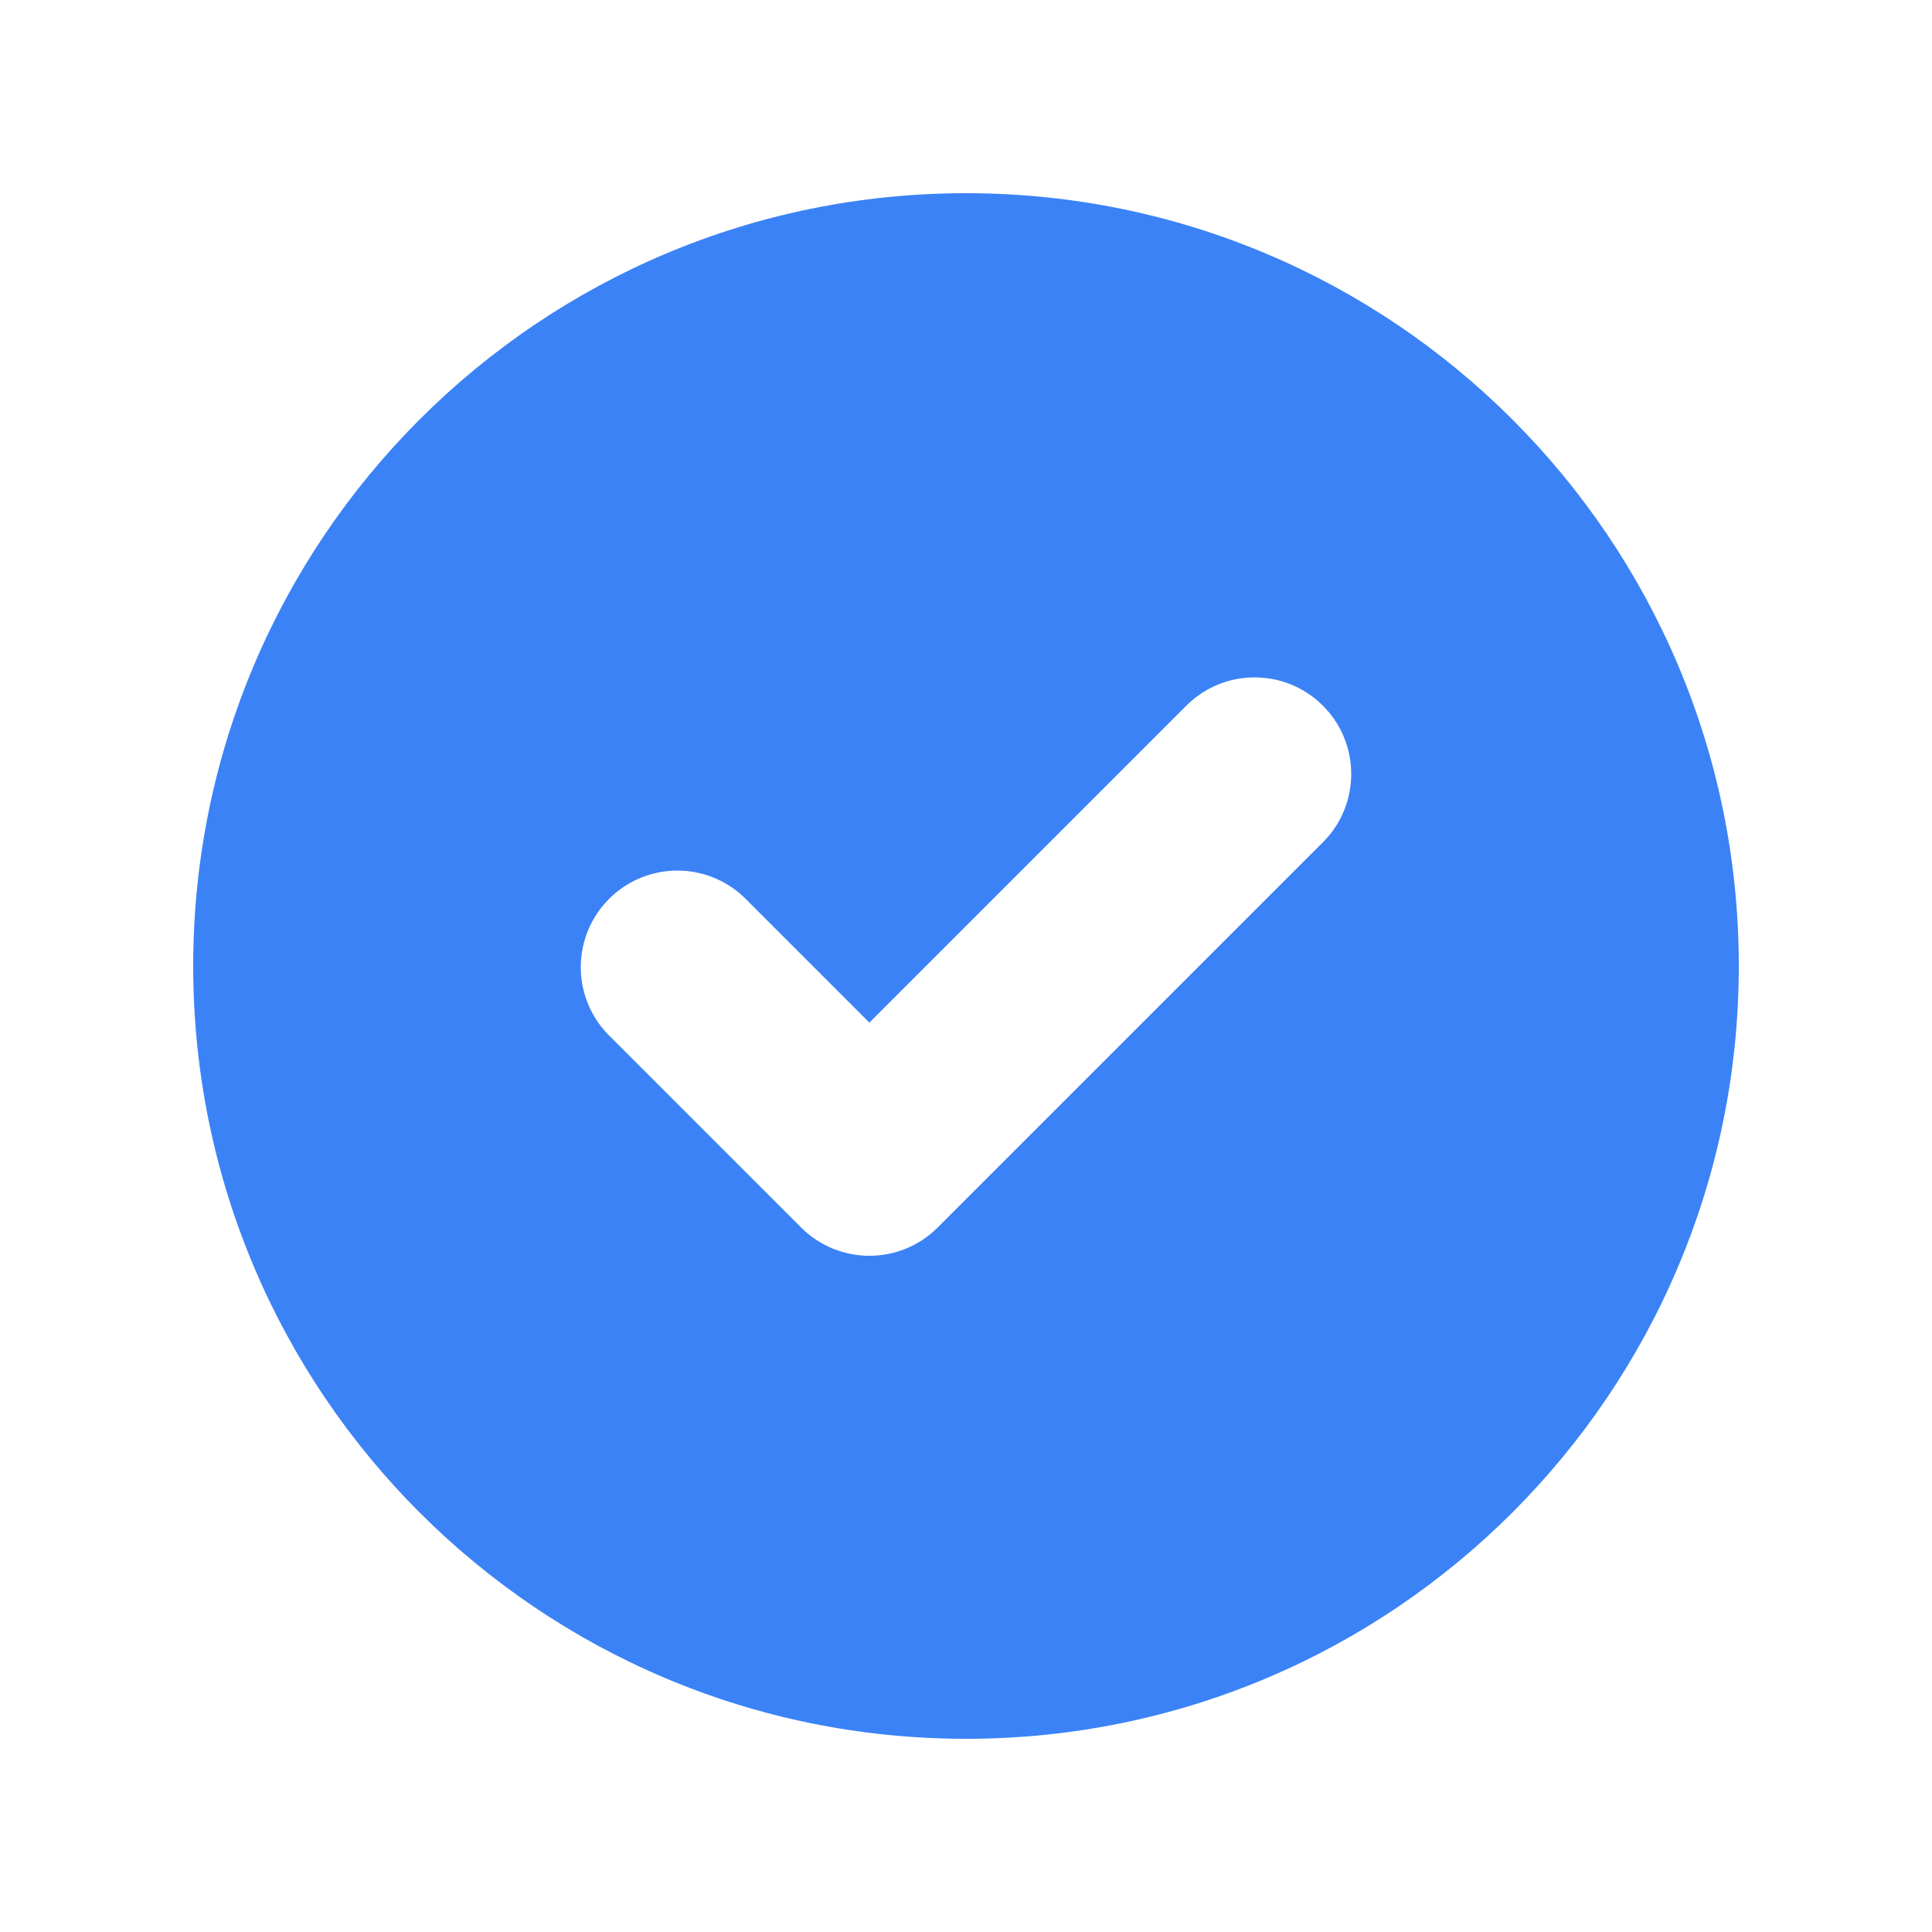
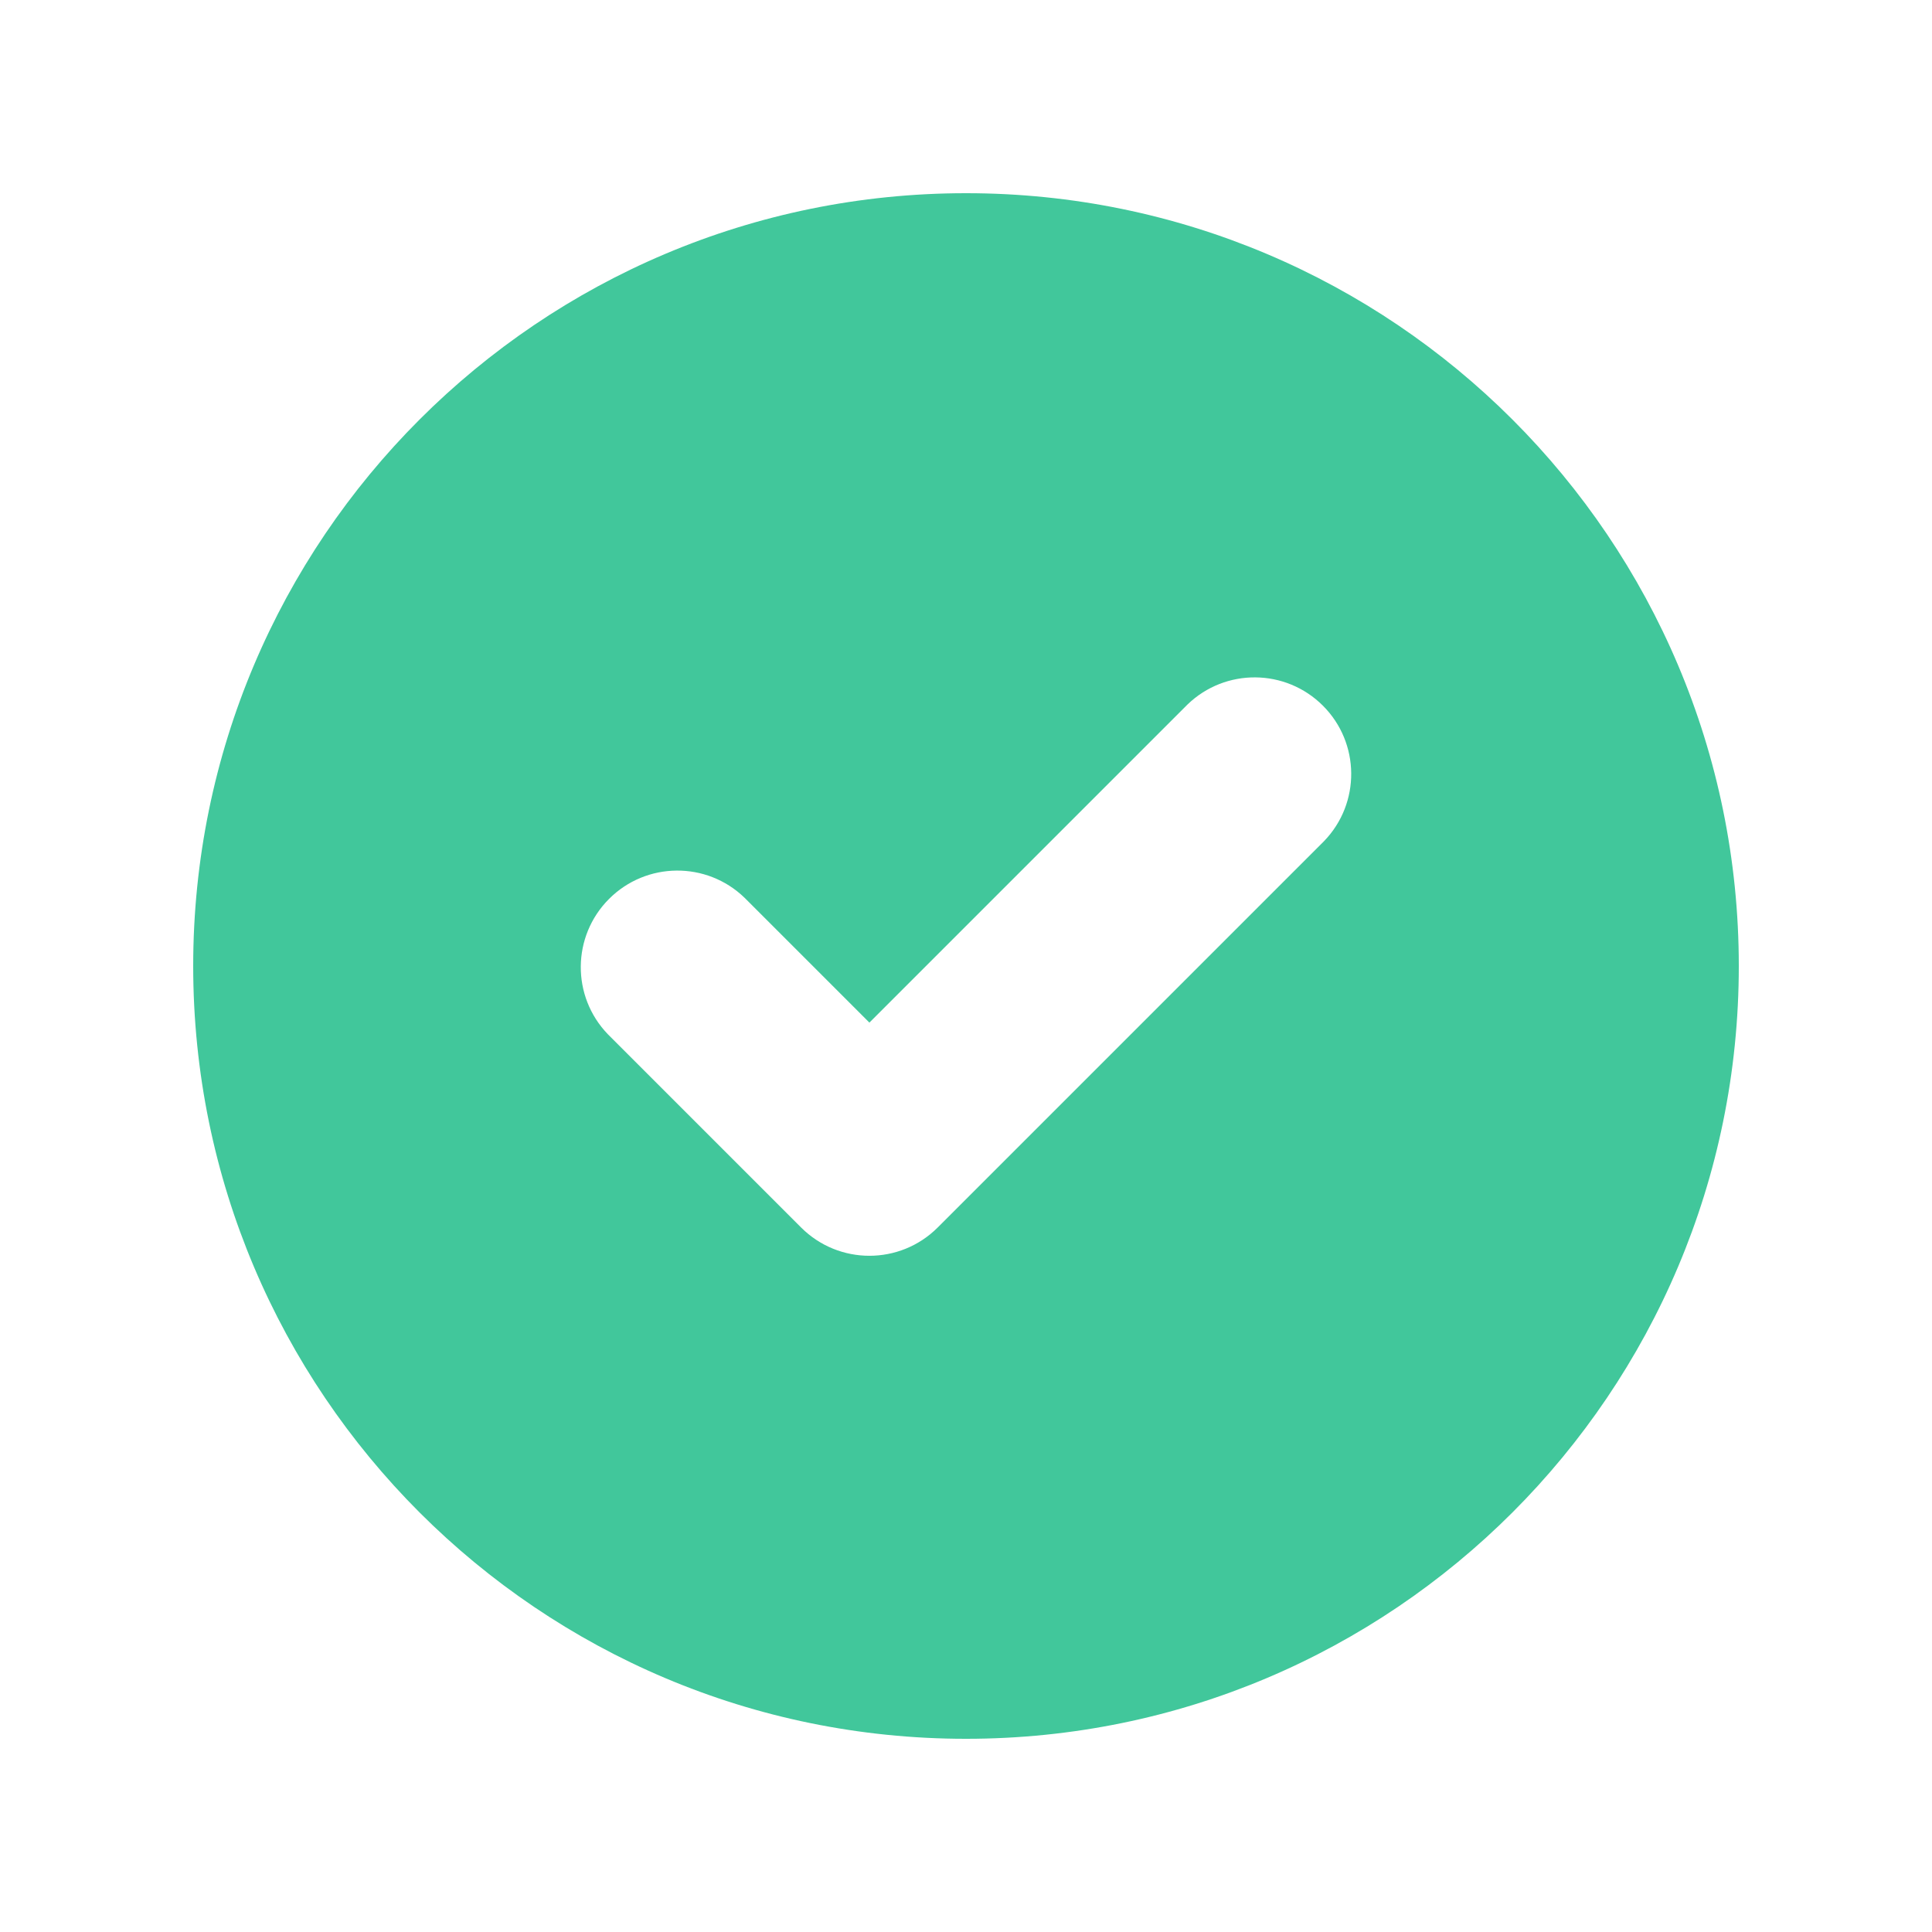
- <svg xmlns="http://www.w3.org/2000/svg" class="h-5 w-5" viewBox="0 0 20 20" fill="currentColor" style="color:#3B82F6">
+ <svg xmlns="http://www.w3.org/2000/svg" class="h-5 w-5" viewBox="0 0 20 20" fill="currentColor" style="color:#41C79B">
  <path fill-rule="evenodd" d="M10 18a8 8 0 100-16 8 8 0 000 16zm3.707-9.293a1 1 0 00-1.414-1.414L9 10.586 7.707 9.293a1 1 0 00-1.414 1.414l2 2a1 1 0 001.414 0l4-4z" clip-rule="evenodd" />
</svg>
